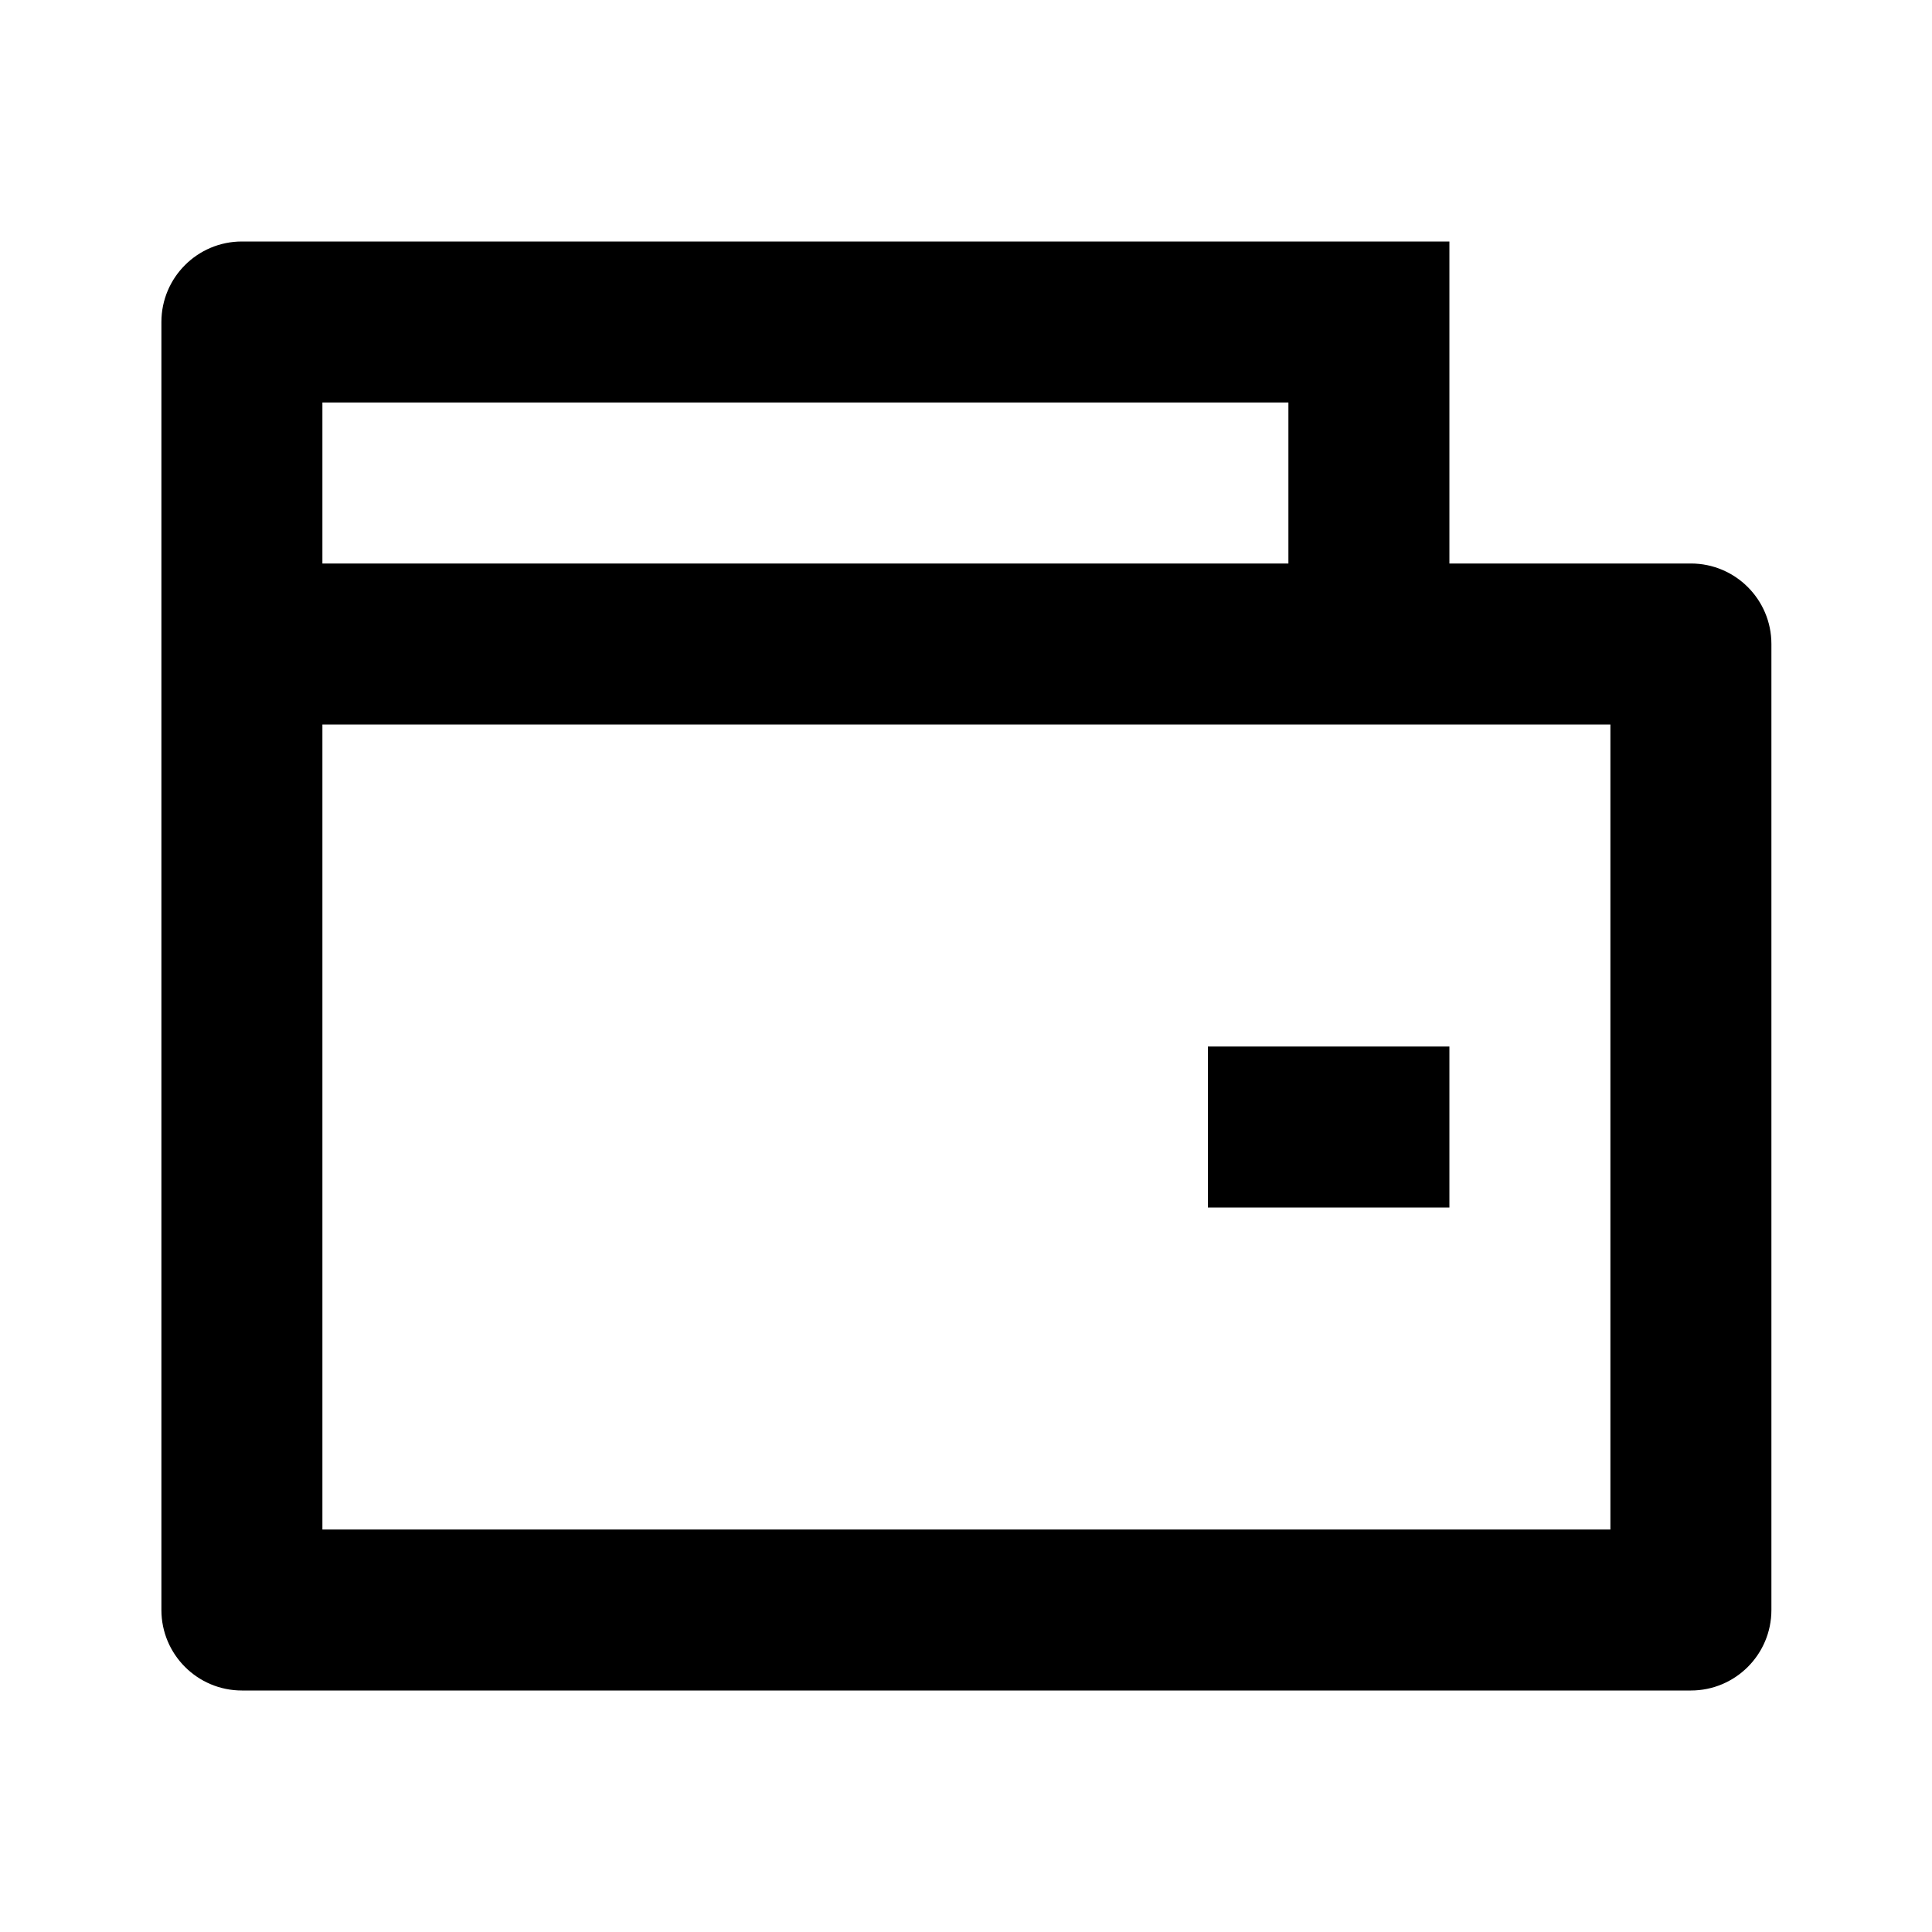
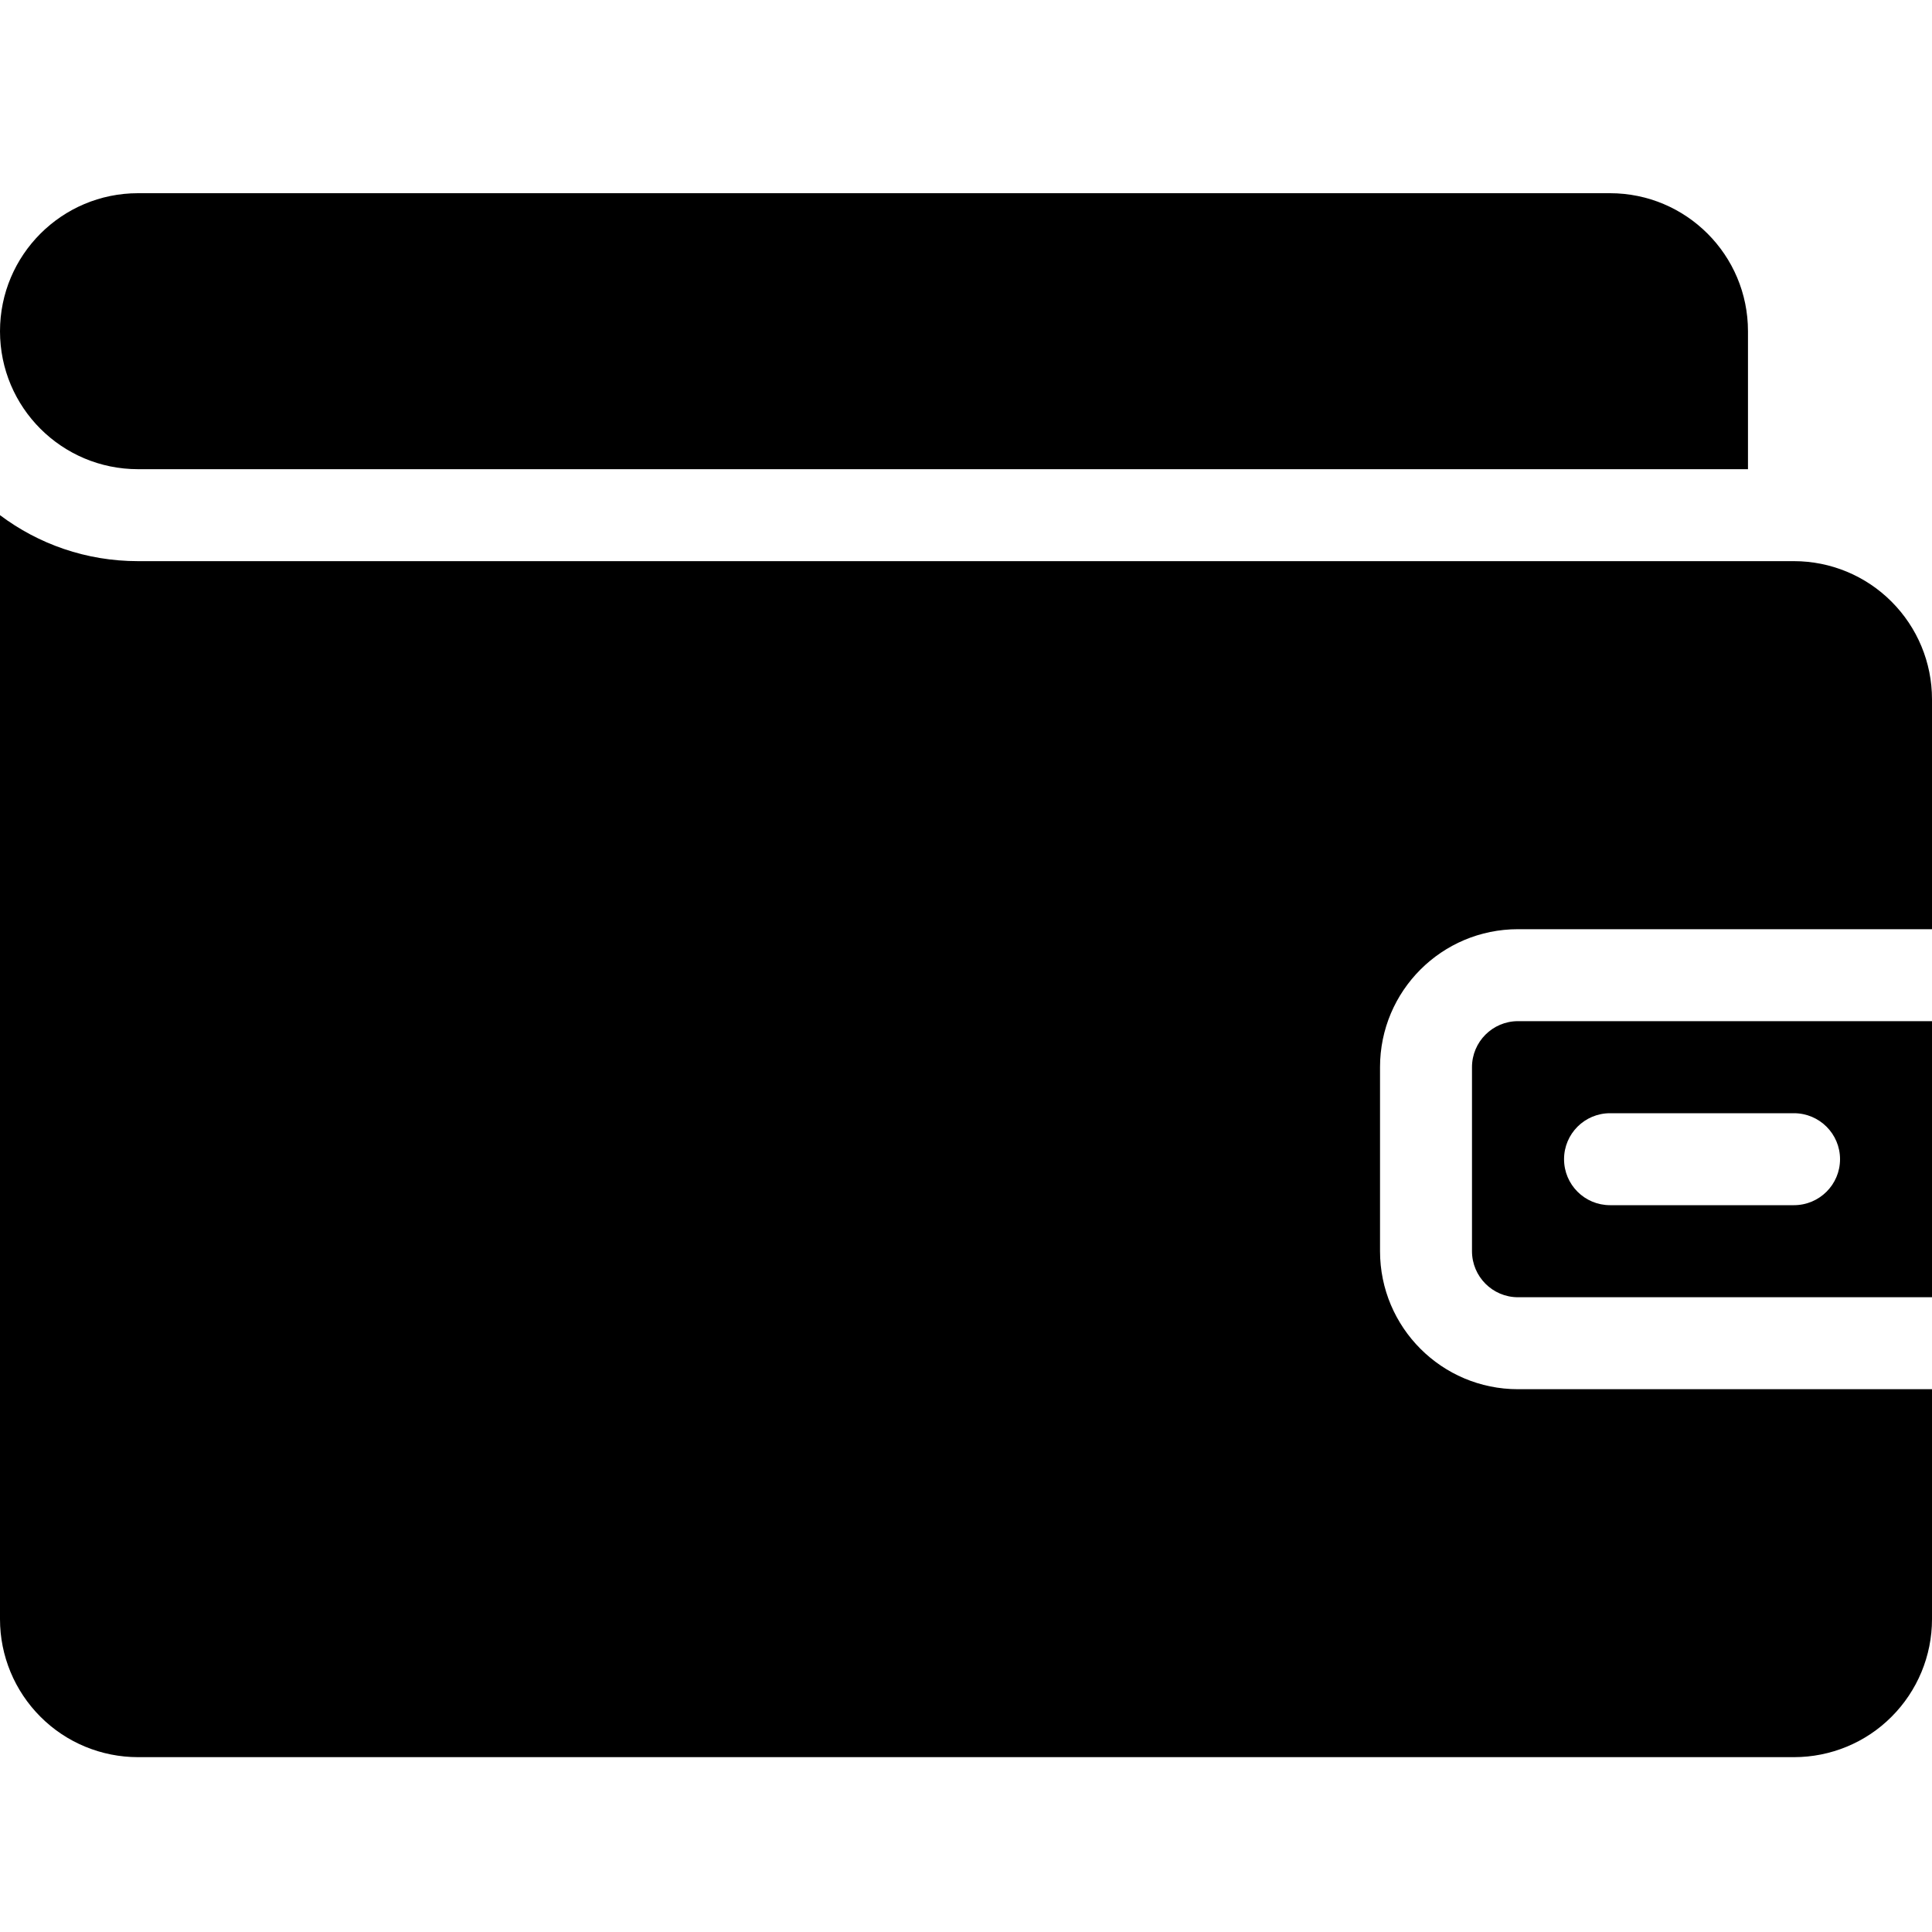
- <svg xmlns="http://www.w3.org/2000/svg" viewBox="0 0 24 24" width="24" height="24">
-   <path d="M18.005 7H21.005C21.557 7 22.005 7.448 22.005 8V20C22.005 20.552 21.557 21 21.005 21H3.005C2.453 21 2.005 20.552 2.005 20V4C2.005 3.448 2.453 3 3.005 3H18.005V7ZM4.005 9V19H20.005V9H4.005ZM4.005 5V7H16.005V5H4.005ZM15.005 13H18.005V15H15.005V13Z" fill="#000" />
+ <svg xmlns="http://www.w3.org/2000/svg" viewBox="0 0 20 20" fill="currentColor">
+   <path fill-rule="evenodd" clip-rule="evenodd" d="M20 9.619V7.238C20 6.859 19.849 6.496 19.581 6.228C19.314 5.96 18.95 5.809 18.571 5.809H1.429C0.892 5.809 0.398 5.632 0 5.333V16.762C0 17.141 0.151 17.504 0.419 17.772C0.686 18.04 1.05 18.19 1.429 18.19H18.571C18.95 18.19 19.314 18.04 19.581 17.772C19.849 17.504 20 17.141 20 16.762V14.381H15.714C14.925 14.381 14.286 13.741 14.286 12.952V11.047C14.286 10.258 14.925 9.619 15.714 9.619H20Z" fill="currentColor" />
+   <path fill-rule="evenodd" clip-rule="evenodd" d="M18.095 4.857V3.429C18.095 2.64 17.456 2 16.666 2H1.429C0.64 2 0 2.64 0 3.429C0 4.218 0.64 4.857 1.429 4.857H18.095Z" fill="currentColor" />
+   <path fill-rule="evenodd" clip-rule="evenodd" d="M20 10.571V13.429H15.714C15.451 13.429 15.238 13.215 15.238 12.952V11.047C15.238 10.785 15.451 10.571 15.714 10.571H20ZM16.667 12.476H18.571C18.834 12.476 19.048 12.263 19.048 12C19.048 11.737 18.834 11.524 18.571 11.524H16.667C16.404 11.524 16.191 11.737 16.191 12C16.191 12.263 16.404 12.476 16.667 12.476Z" fill="currentColor" />
</svg>
